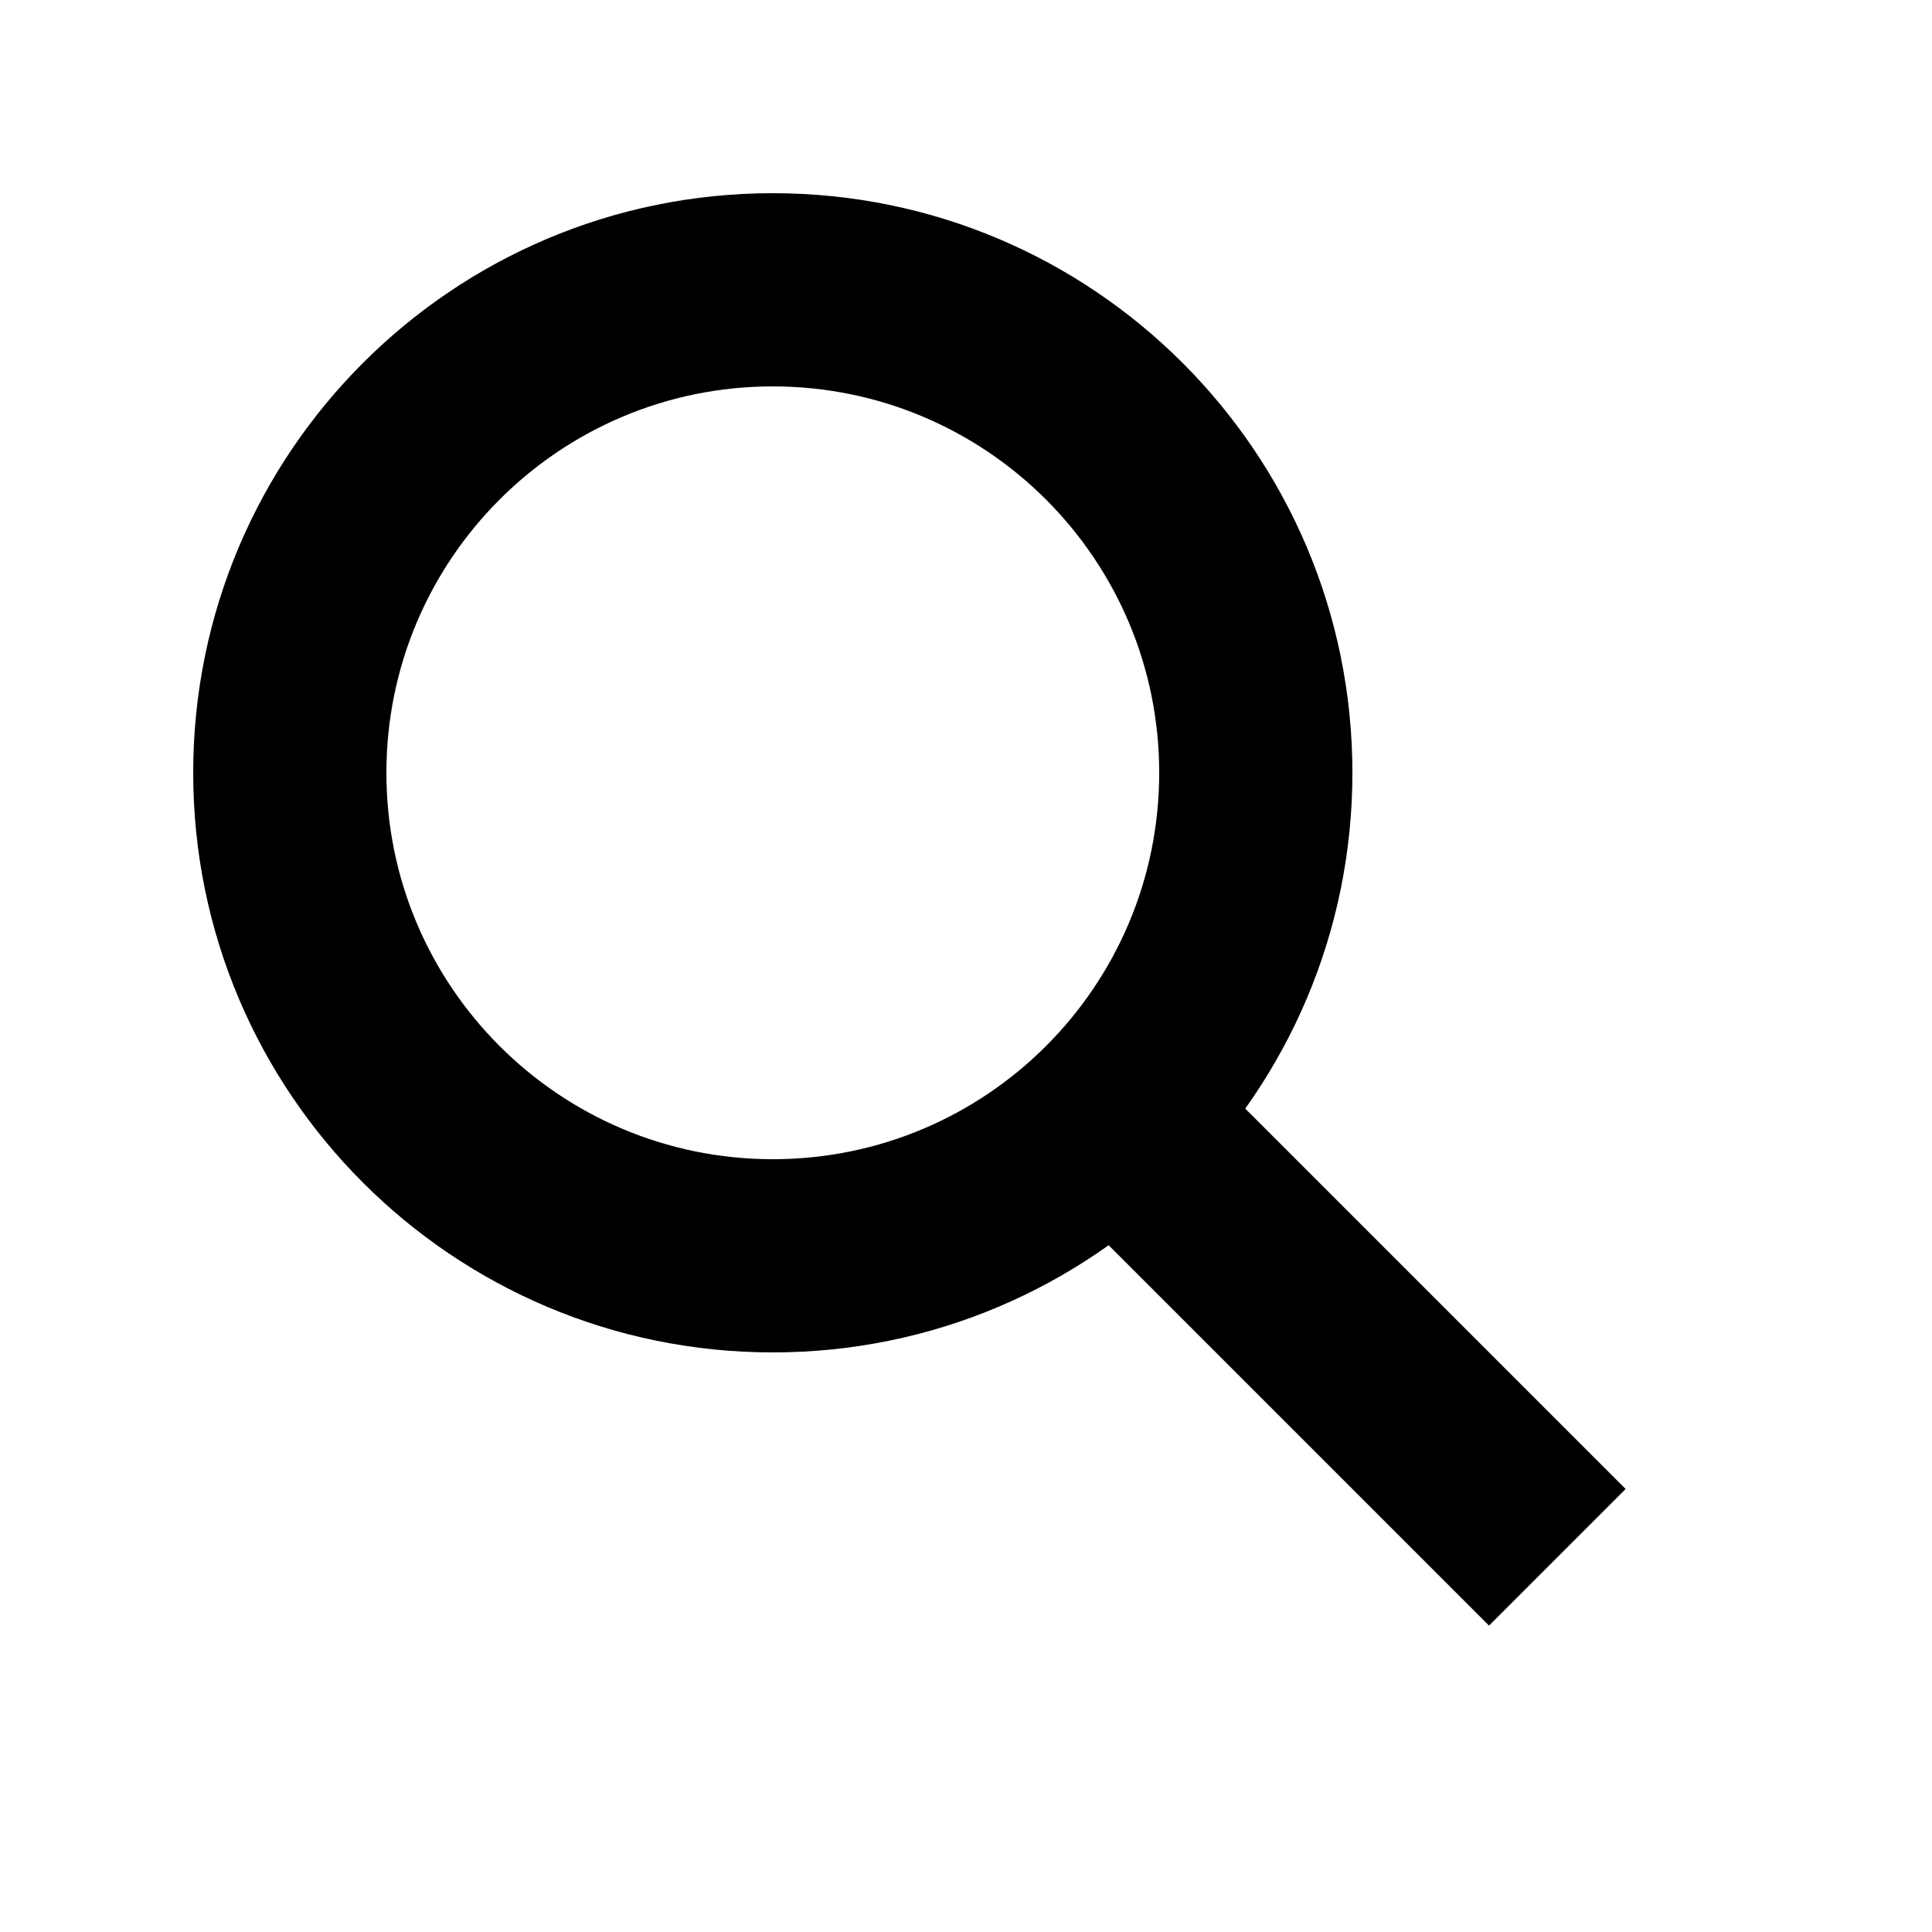
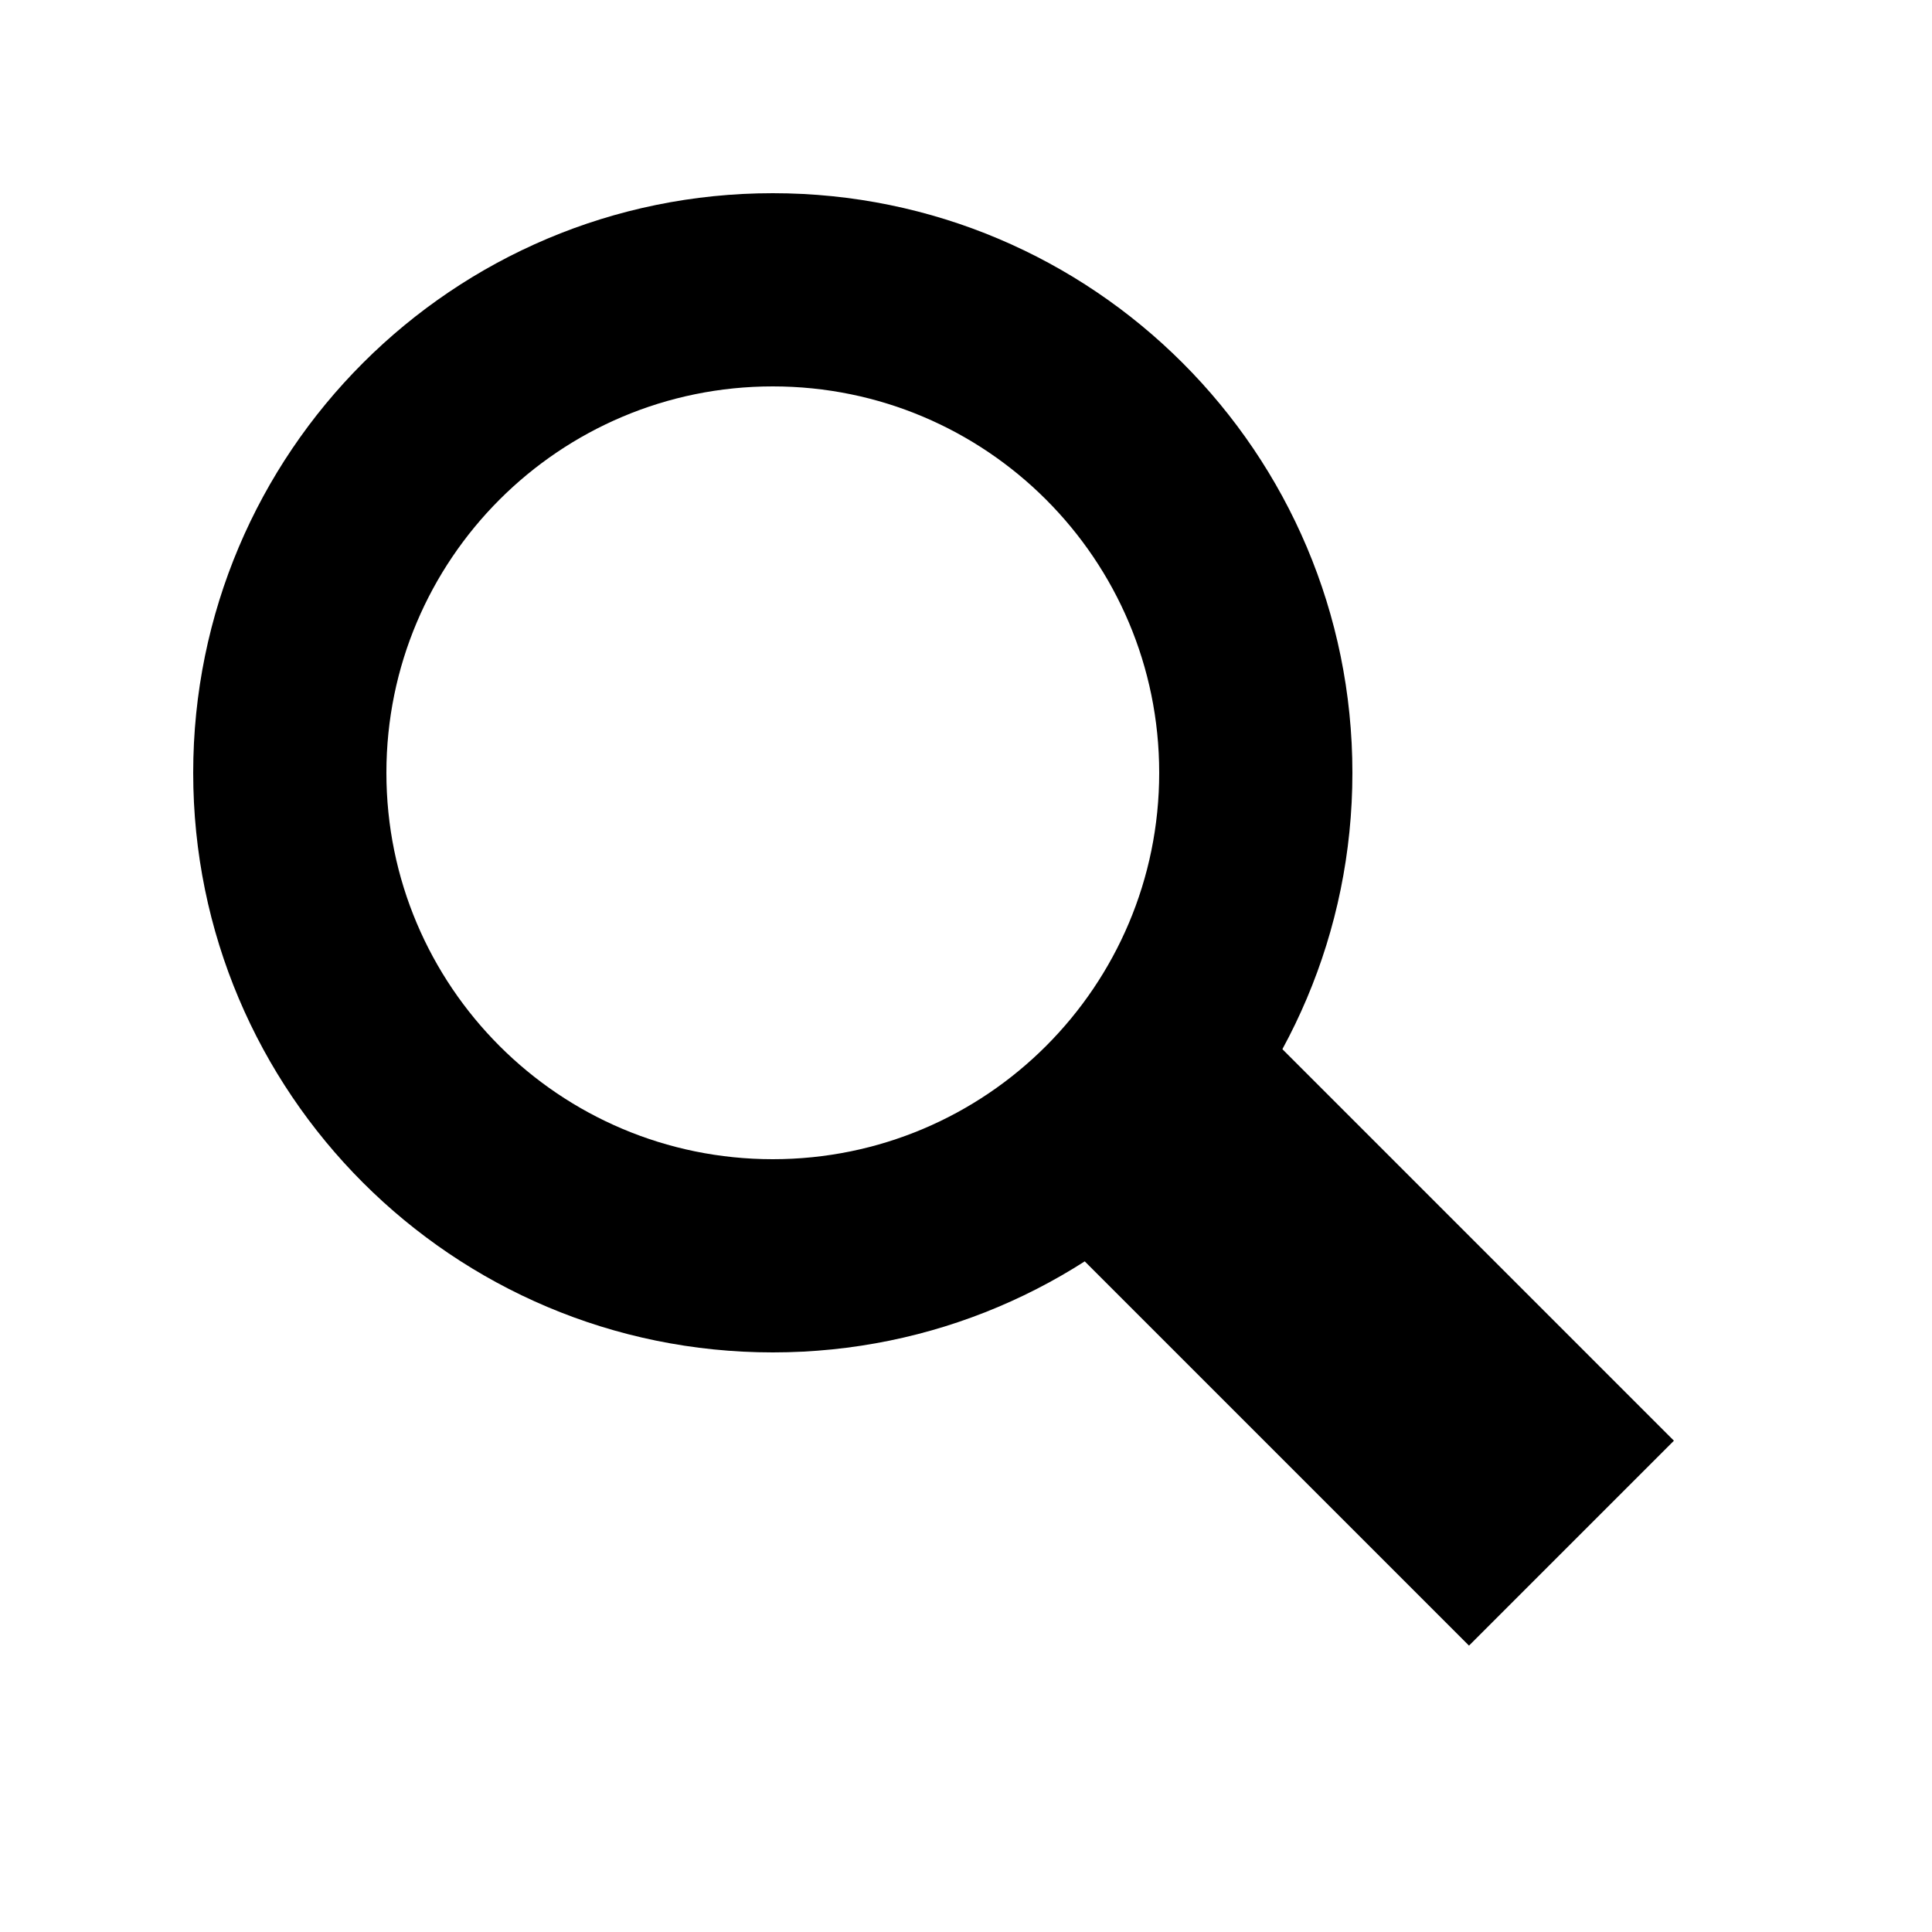
<svg xmlns="http://www.w3.org/2000/svg" width="20" height="20" viewBox="0 0 20 20" id="svg3342" version="1.1">
  <defs id="defs3344" />
  <g id="layer1" transform="translate(0,-1032.362)">
    <path style="color:#000000;clip-rule:nonzero;display:inline;overflow:visible;visibility:visible;opacity:1;isolation:auto;mix-blend-mode:normal;color-interpolation:sRGB;color-interpolation-filters:linearRGB;solid-color:#000000;solid-opacity:1;fill:#000000;fill-opacity:1;fill-rule:nonzero;stroke:none;stroke-width:2;stroke-linecap:butt;stroke-linejoin:miter;stroke-miterlimit:4;stroke-dasharray:none;stroke-dashoffset:0;stroke-opacity:1;marker:none;color-rendering:auto;image-rendering:auto;shape-rendering:auto;text-rendering:auto;enable-background:accumulate" d="M 8 2 A 6 6 0 0 0 2 8 A 6 6 0 0 0 8 14 A 6 6 0 0 0 14 8 A 6 6 0 0 0 8 2 z M 8 4 A 4 4 0 0 1 12 8 A 4 4 0 0 1 8 12 A 4 4 0 0 1 4 8 A 4 4 0 0 1 8 4 z " transform="translate(0,1032.362)" id="path3370" />
-     <rect style="color:#000000;clip-rule:nonzero;display:inline;overflow:visible;visibility:visible;opacity:1;isolation:auto;mix-blend-mode:normal;color-interpolation:sRGB;color-interpolation-filters:linearRGB;solid-color:#000000;solid-opacity:1;fill:#000000;fill-opacity:1;fill-rule:nonzero;stroke:none;stroke-width:2;stroke-linecap:butt;stroke-linejoin:miter;stroke-miterlimit:4;stroke-dasharray:none;stroke-dashoffset:0;stroke-opacity:1;marker:none;color-rendering:auto;image-rendering:auto;shape-rendering:auto;text-rendering:auto;enable-background:accumulate" id="rect3417" width="6" height="2" x="746.789" y="728.99" transform="matrix(0.7071068,0.7071068,-0.7071068,0.7071068,0,0)" />
+     <rect style="color:#000000;clip-rule:nonzero;display:inline;overflow:visible;visibility:visible;opacity:1;isolation:auto;mix-blend-mode:normal;color-interpolation:sRGB;color-interpolation-filters:linearRGB;solid-color:#000000;solid-opacity:1;fill:#000000;fill-opacity:1;fill-rule:nonzero;stroke:none;stroke-width:2;stroke-linecap:butt;stroke-linejoin:miter;stroke-miterlimit:4;stroke-dasharray:none;stroke-dashoffset:0;stroke-opacity:1;marker:none;color-rendering:auto;image-rendering:auto;shape-rendering:auto;text-rendering:auto;enable-background:accumulate" id="rect3417" width="6" height="3" x="746.789" y="728.283" transform="matrix(0.7071068,0.7071068,-0.7071068,0.7071068,0,0)" />
  </g>
</svg>
